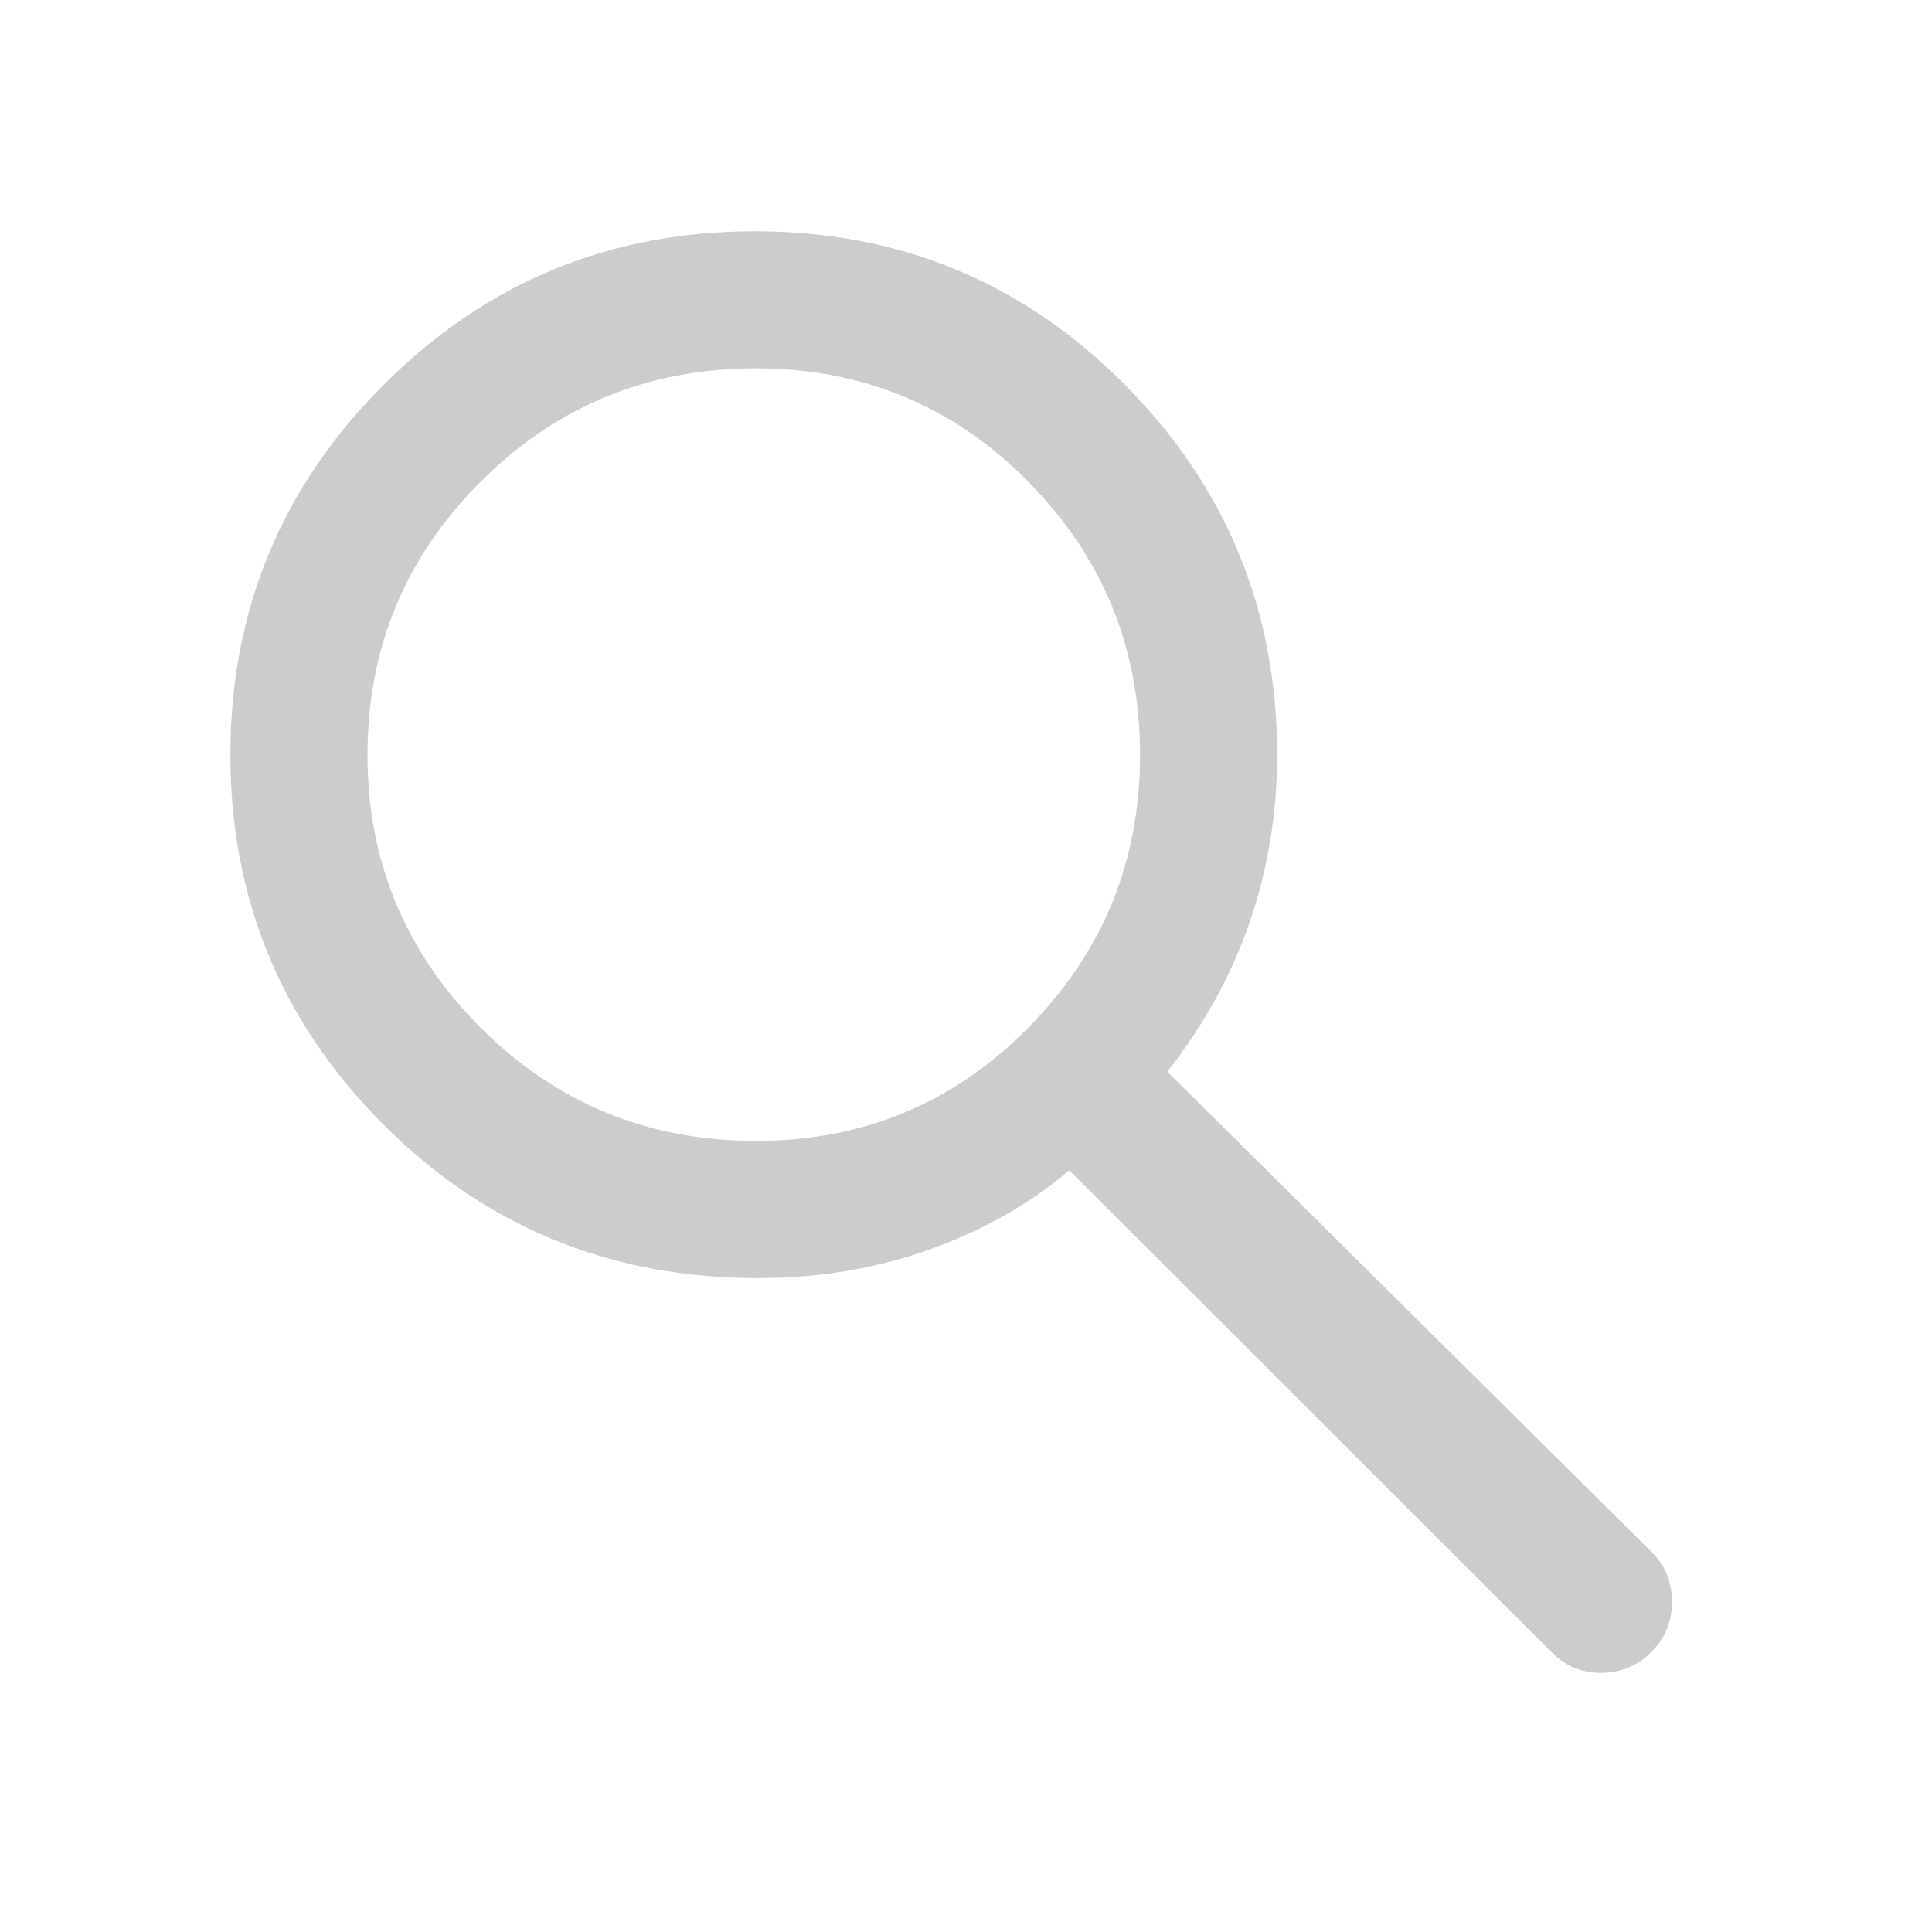
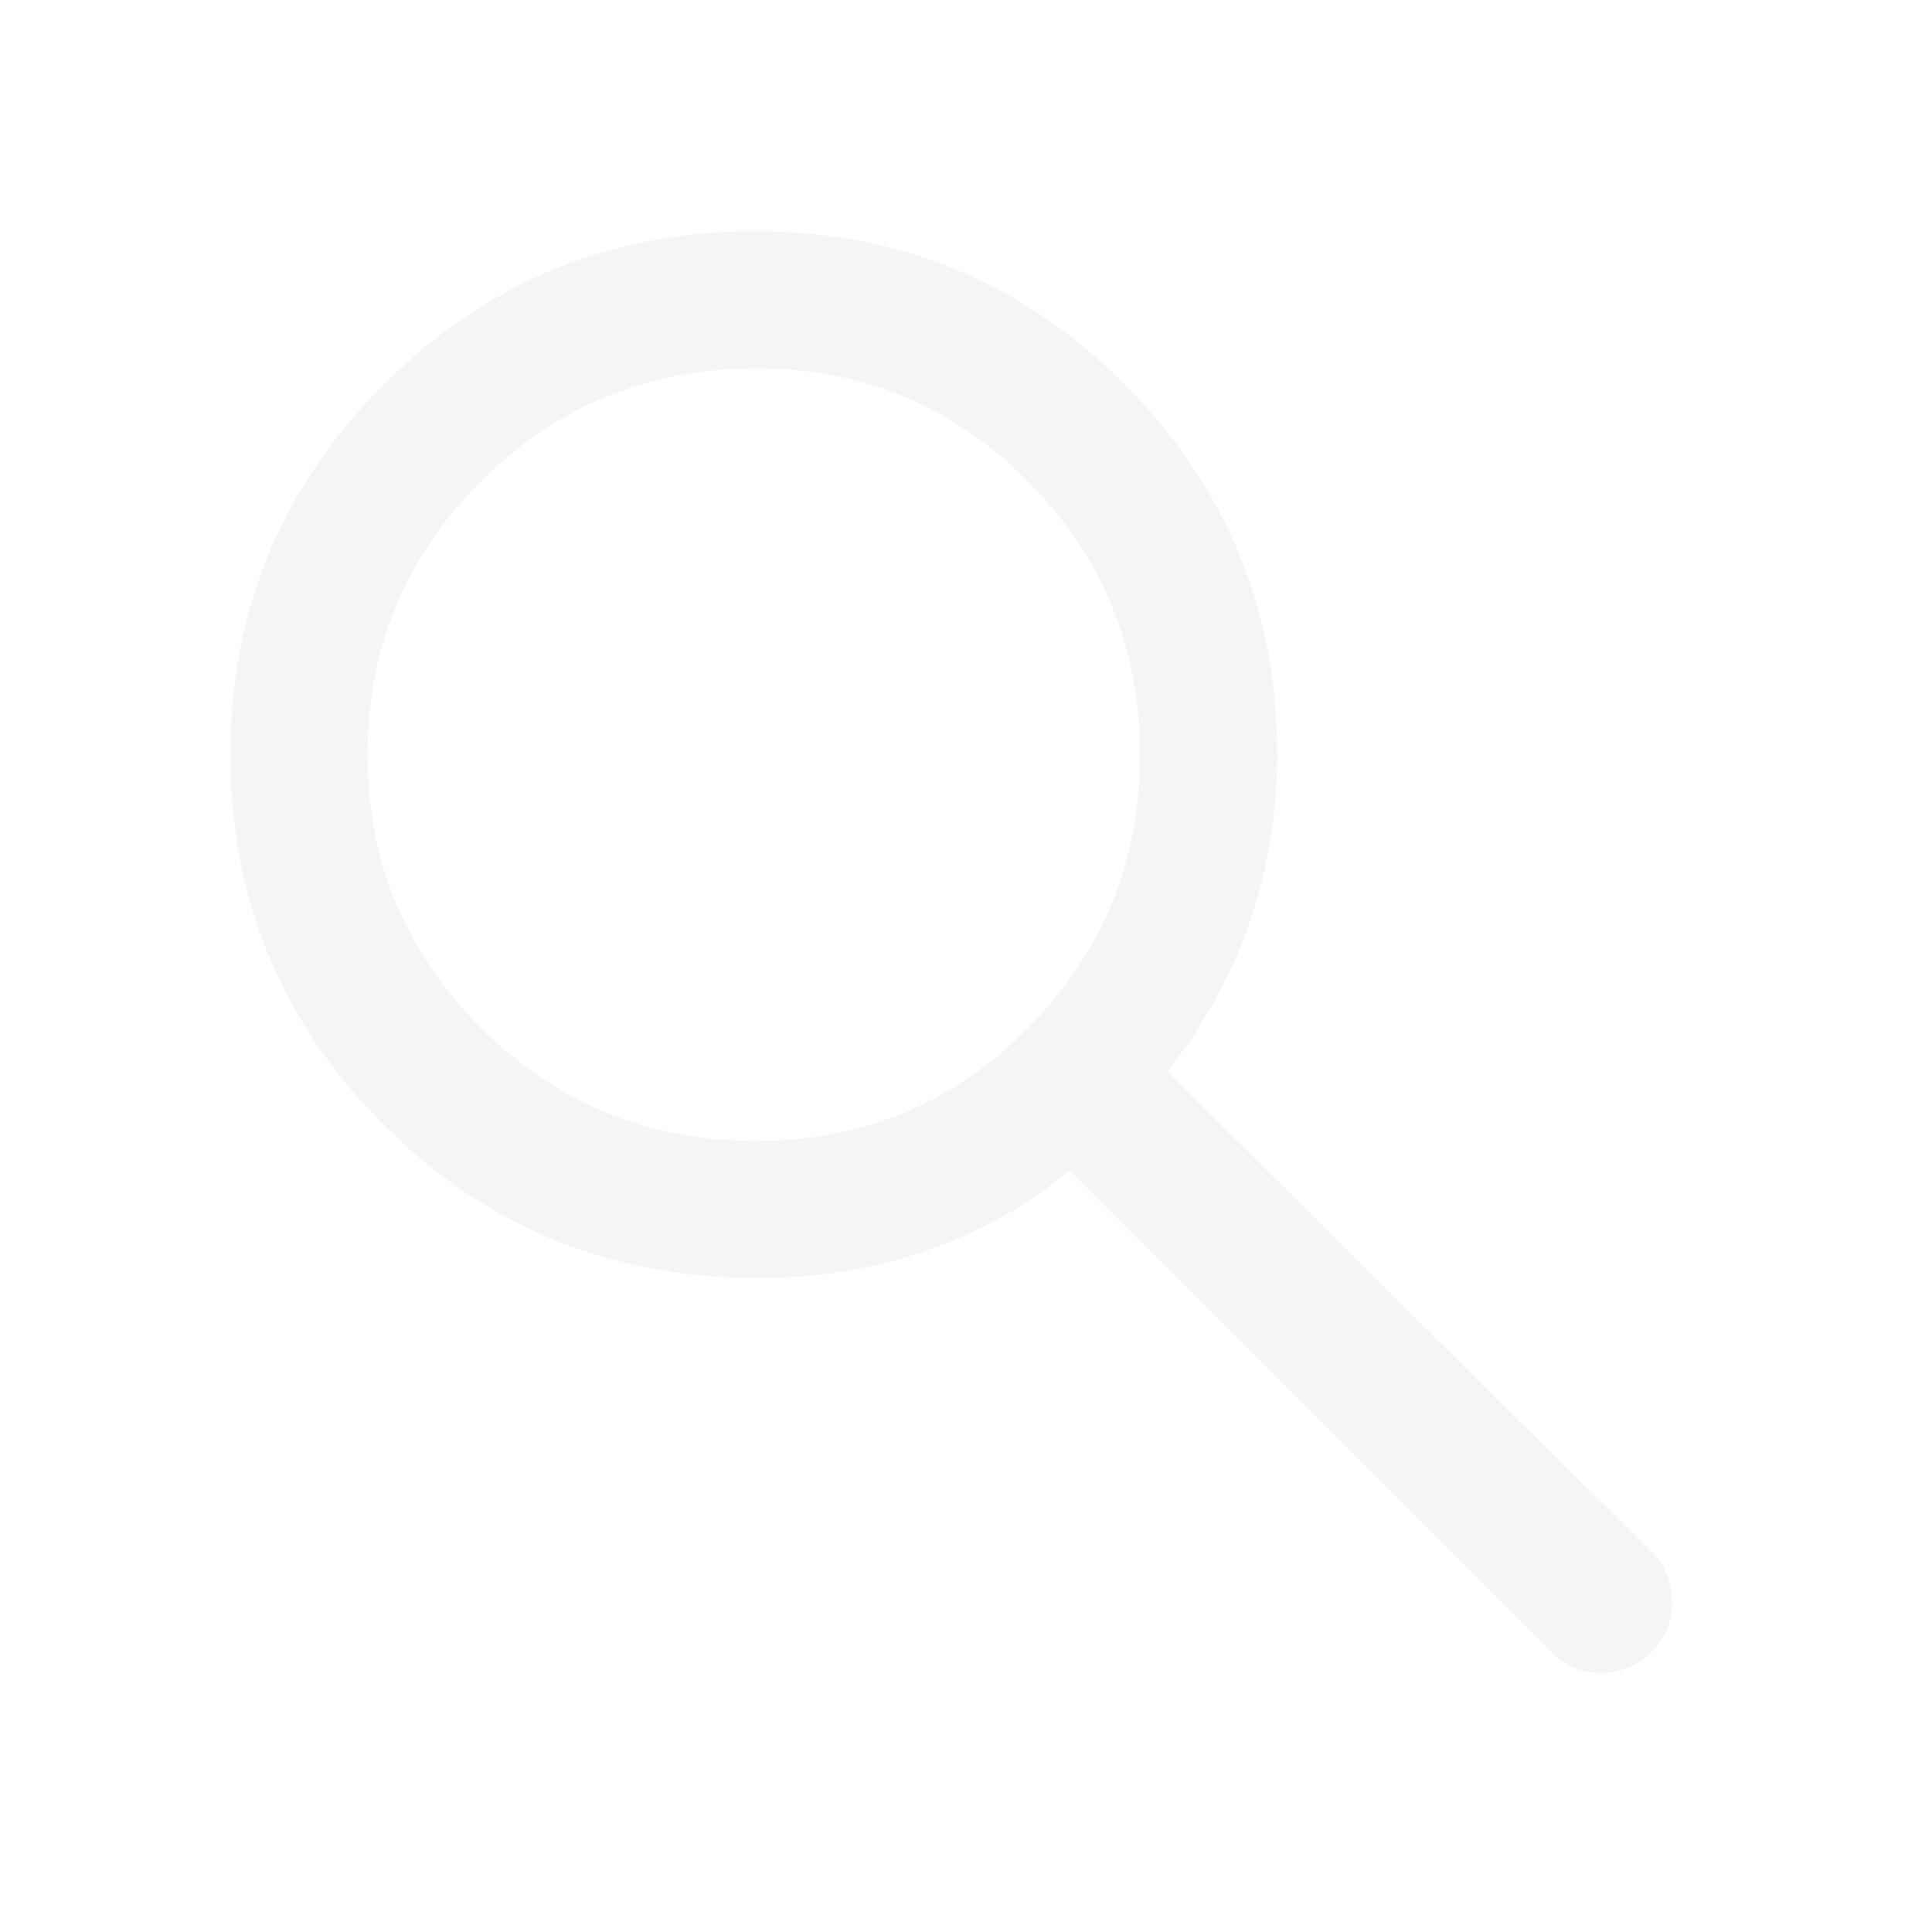
<svg xmlns="http://www.w3.org/2000/svg" width="24" height="24" viewBox="0 0 24 24" fill="none">
-   <path d="M9.377 3.373C11.047 3.373 12.451 3.956 13.618 5.131C14.786 6.307 15.365 7.713 15.365 9.379C15.365 10.047 15.26 10.684 15.052 11.29C14.844 11.895 14.53 12.466 14.108 13.004L13.833 13.354L14.149 13.668L20.163 19.632L20.166 19.634C20.236 19.703 20.27 19.779 20.27 19.896C20.27 19.984 20.251 20.051 20.21 20.11L20.162 20.167L20.16 20.169C20.083 20.247 20.002 20.281 19.887 20.281C19.772 20.281 19.702 20.247 19.638 20.179L19.632 20.173L19.625 20.167L13.637 14.184L13.31 13.858L12.96 14.156C12.57 14.488 12.118 14.758 11.602 14.966L11.376 15.052C10.77 15.267 10.117 15.377 9.414 15.377C7.713 15.377 6.292 14.792 5.119 13.618C3.944 12.442 3.362 11.037 3.362 9.375C3.362 7.713 3.945 6.308 5.121 5.132C6.297 3.956 7.706 3.373 9.377 3.373ZM9.391 4.076C8.011 4.076 6.811 4.534 5.815 5.441L5.618 5.629C4.587 6.66 4.065 7.918 4.065 9.375C4.065 10.832 4.587 12.089 5.618 13.12C6.65 14.152 7.917 14.673 9.391 14.673C10.852 14.673 12.108 14.152 13.129 13.118C14.148 12.087 14.662 10.83 14.662 9.375C14.662 7.92 14.148 6.662 13.128 5.631C12.107 4.598 10.851 4.076 9.391 4.076Z" fill="#CCCCCC" stroke="#CCCCCC" />
+   <path d="M9.377 3.373C11.047 3.373 12.451 3.956 13.618 5.131C14.786 6.307 15.365 7.713 15.365 9.379C15.365 10.047 15.26 10.684 15.052 11.29C14.844 11.895 14.53 12.466 14.108 13.004L13.833 13.354L14.149 13.668L20.163 19.632L20.166 19.634C20.236 19.703 20.27 19.779 20.27 19.896C20.27 19.984 20.251 20.051 20.21 20.11L20.162 20.167L20.16 20.169C20.083 20.247 20.002 20.281 19.887 20.281C19.772 20.281 19.702 20.247 19.638 20.179L19.632 20.173L19.625 20.167L13.637 14.184L13.31 13.858L12.96 14.156C12.57 14.488 12.118 14.758 11.602 14.966L11.376 15.052C10.77 15.267 10.117 15.377 9.414 15.377C7.713 15.377 6.292 14.792 5.119 13.618C3.944 12.442 3.362 11.037 3.362 9.375C3.362 7.713 3.945 6.308 5.121 5.132C6.297 3.956 7.706 3.373 9.377 3.373ZM9.391 4.076C8.011 4.076 6.811 4.534 5.815 5.441L5.618 5.629C4.587 6.66 4.065 7.918 4.065 9.375C4.065 10.832 4.587 12.089 5.618 13.12C6.65 14.152 7.917 14.673 9.391 14.673C10.852 14.673 12.108 14.152 13.129 13.118C14.148 12.087 14.662 10.83 14.662 9.375C14.662 7.92 14.148 6.662 13.128 5.631C12.107 4.598 10.851 4.076 9.391 4.076Z" fill="#F5F5F5" stroke="#F5F5F5" />
</svg>
